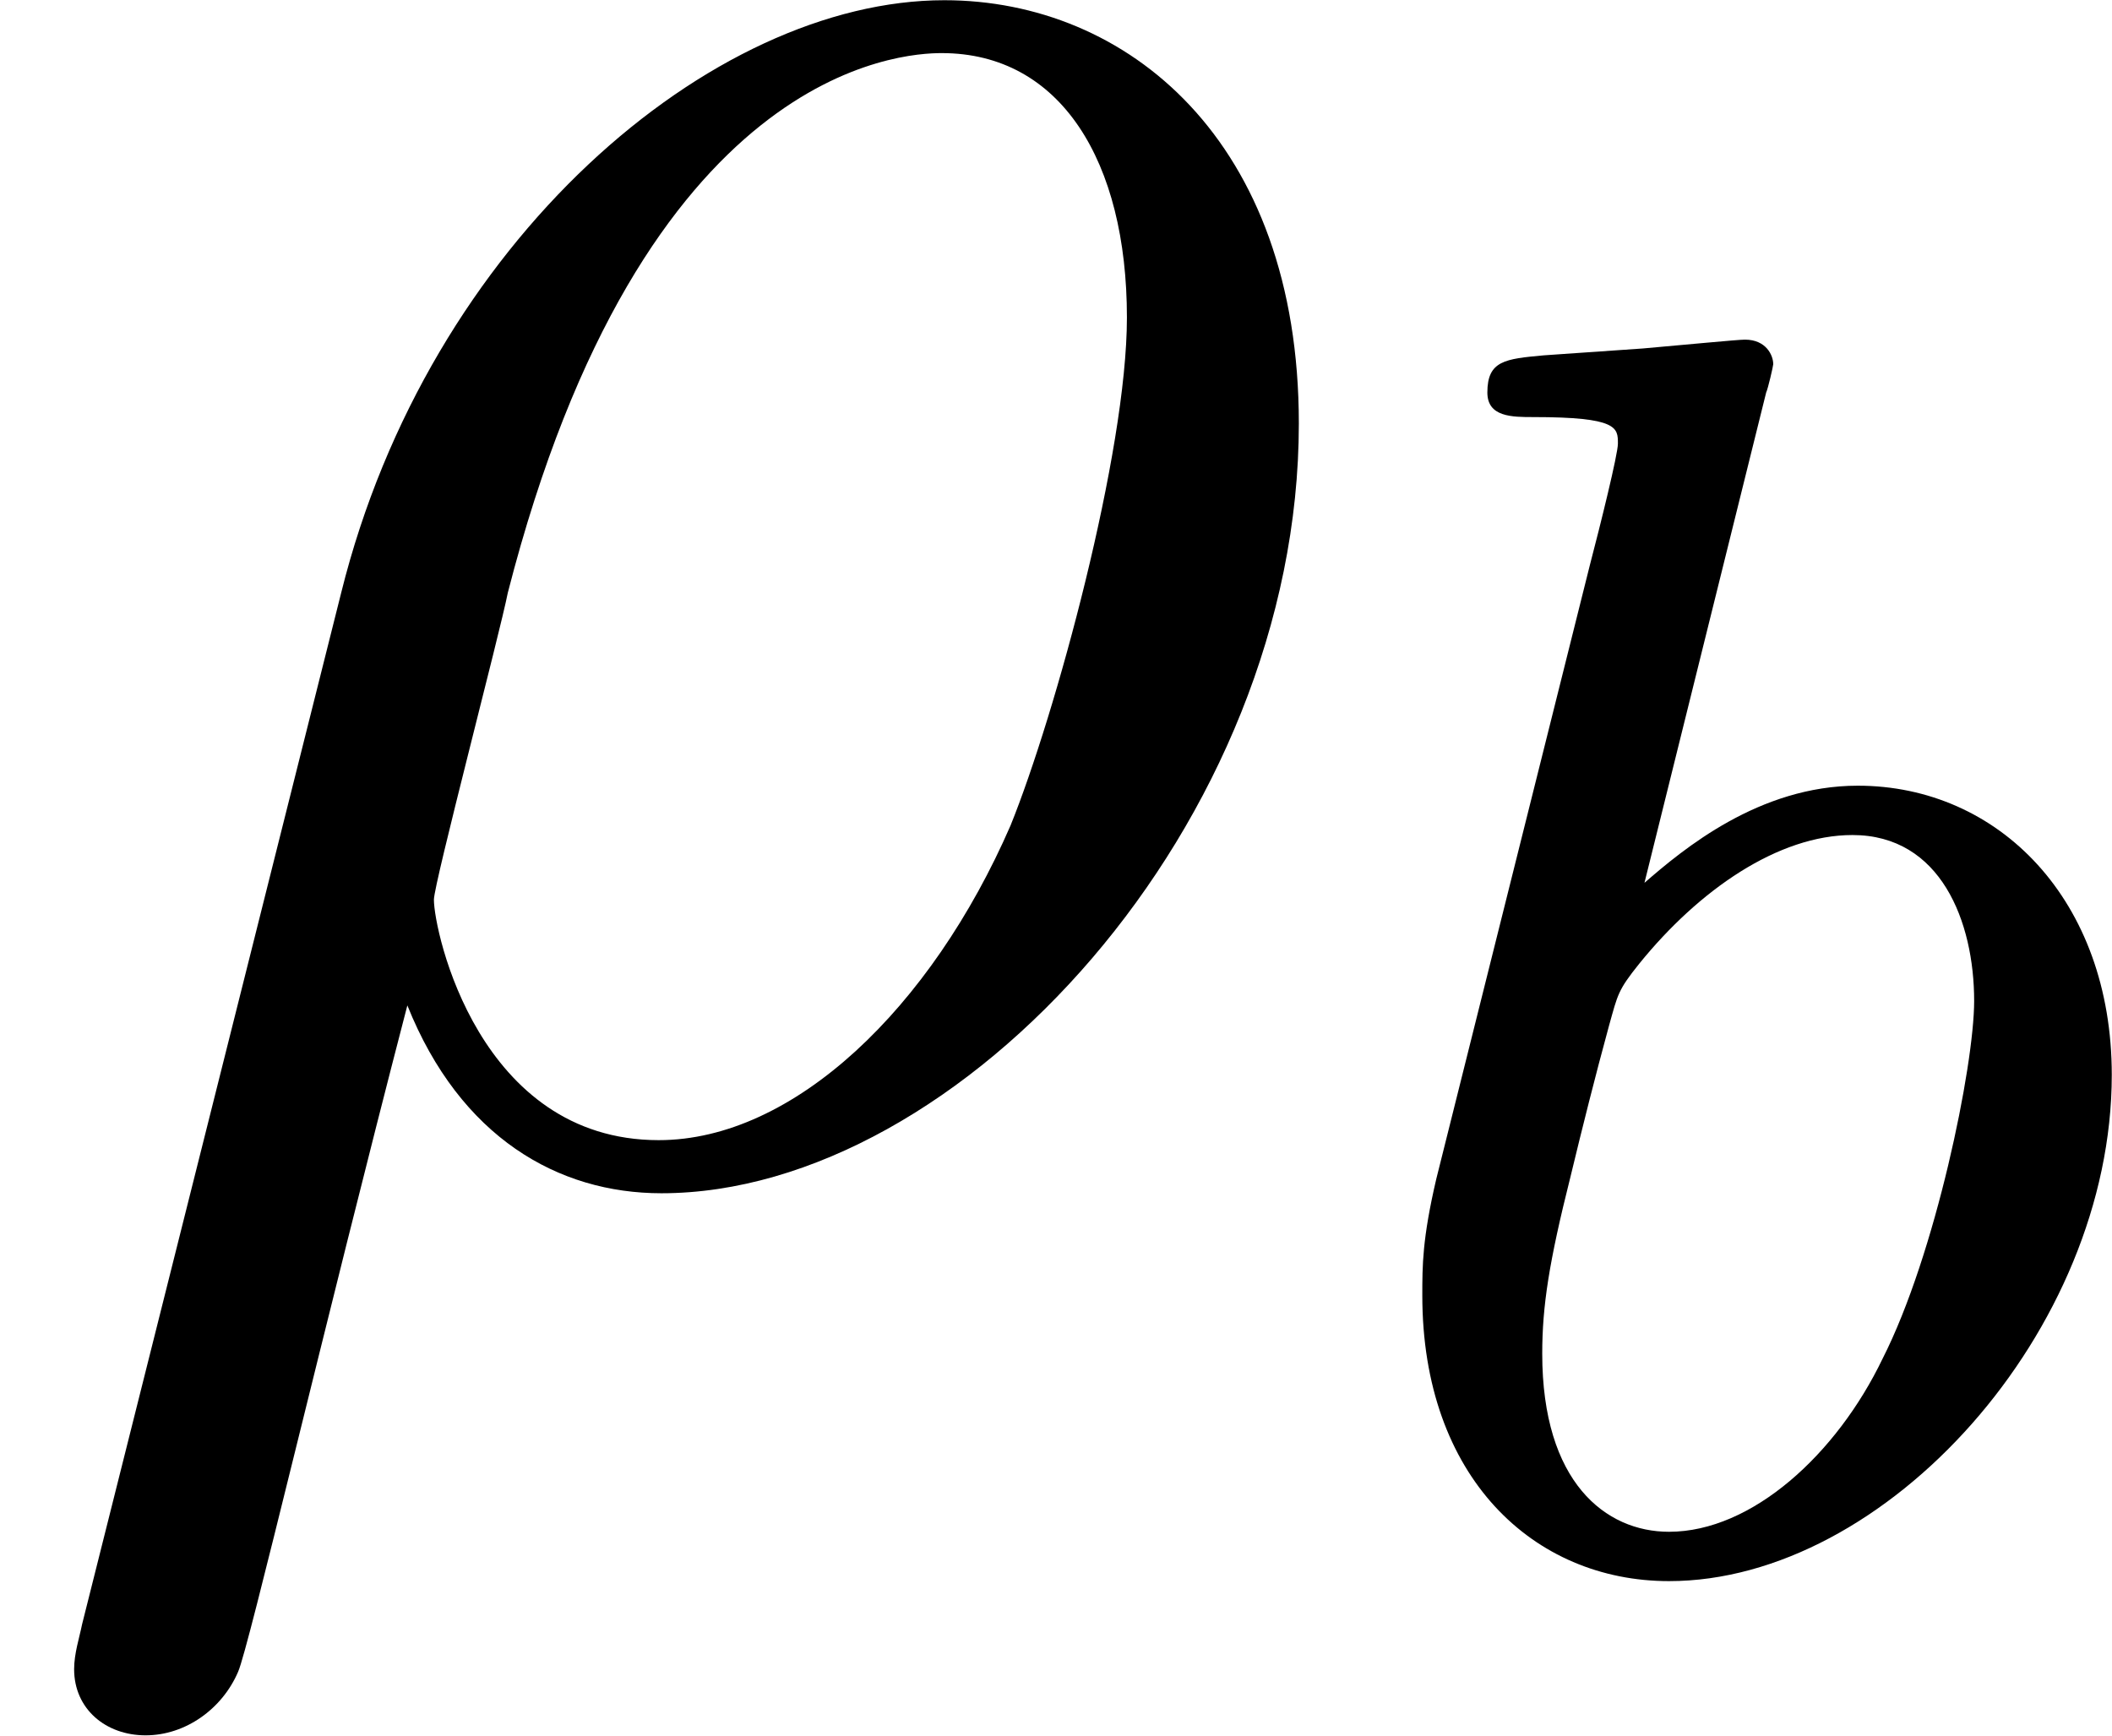
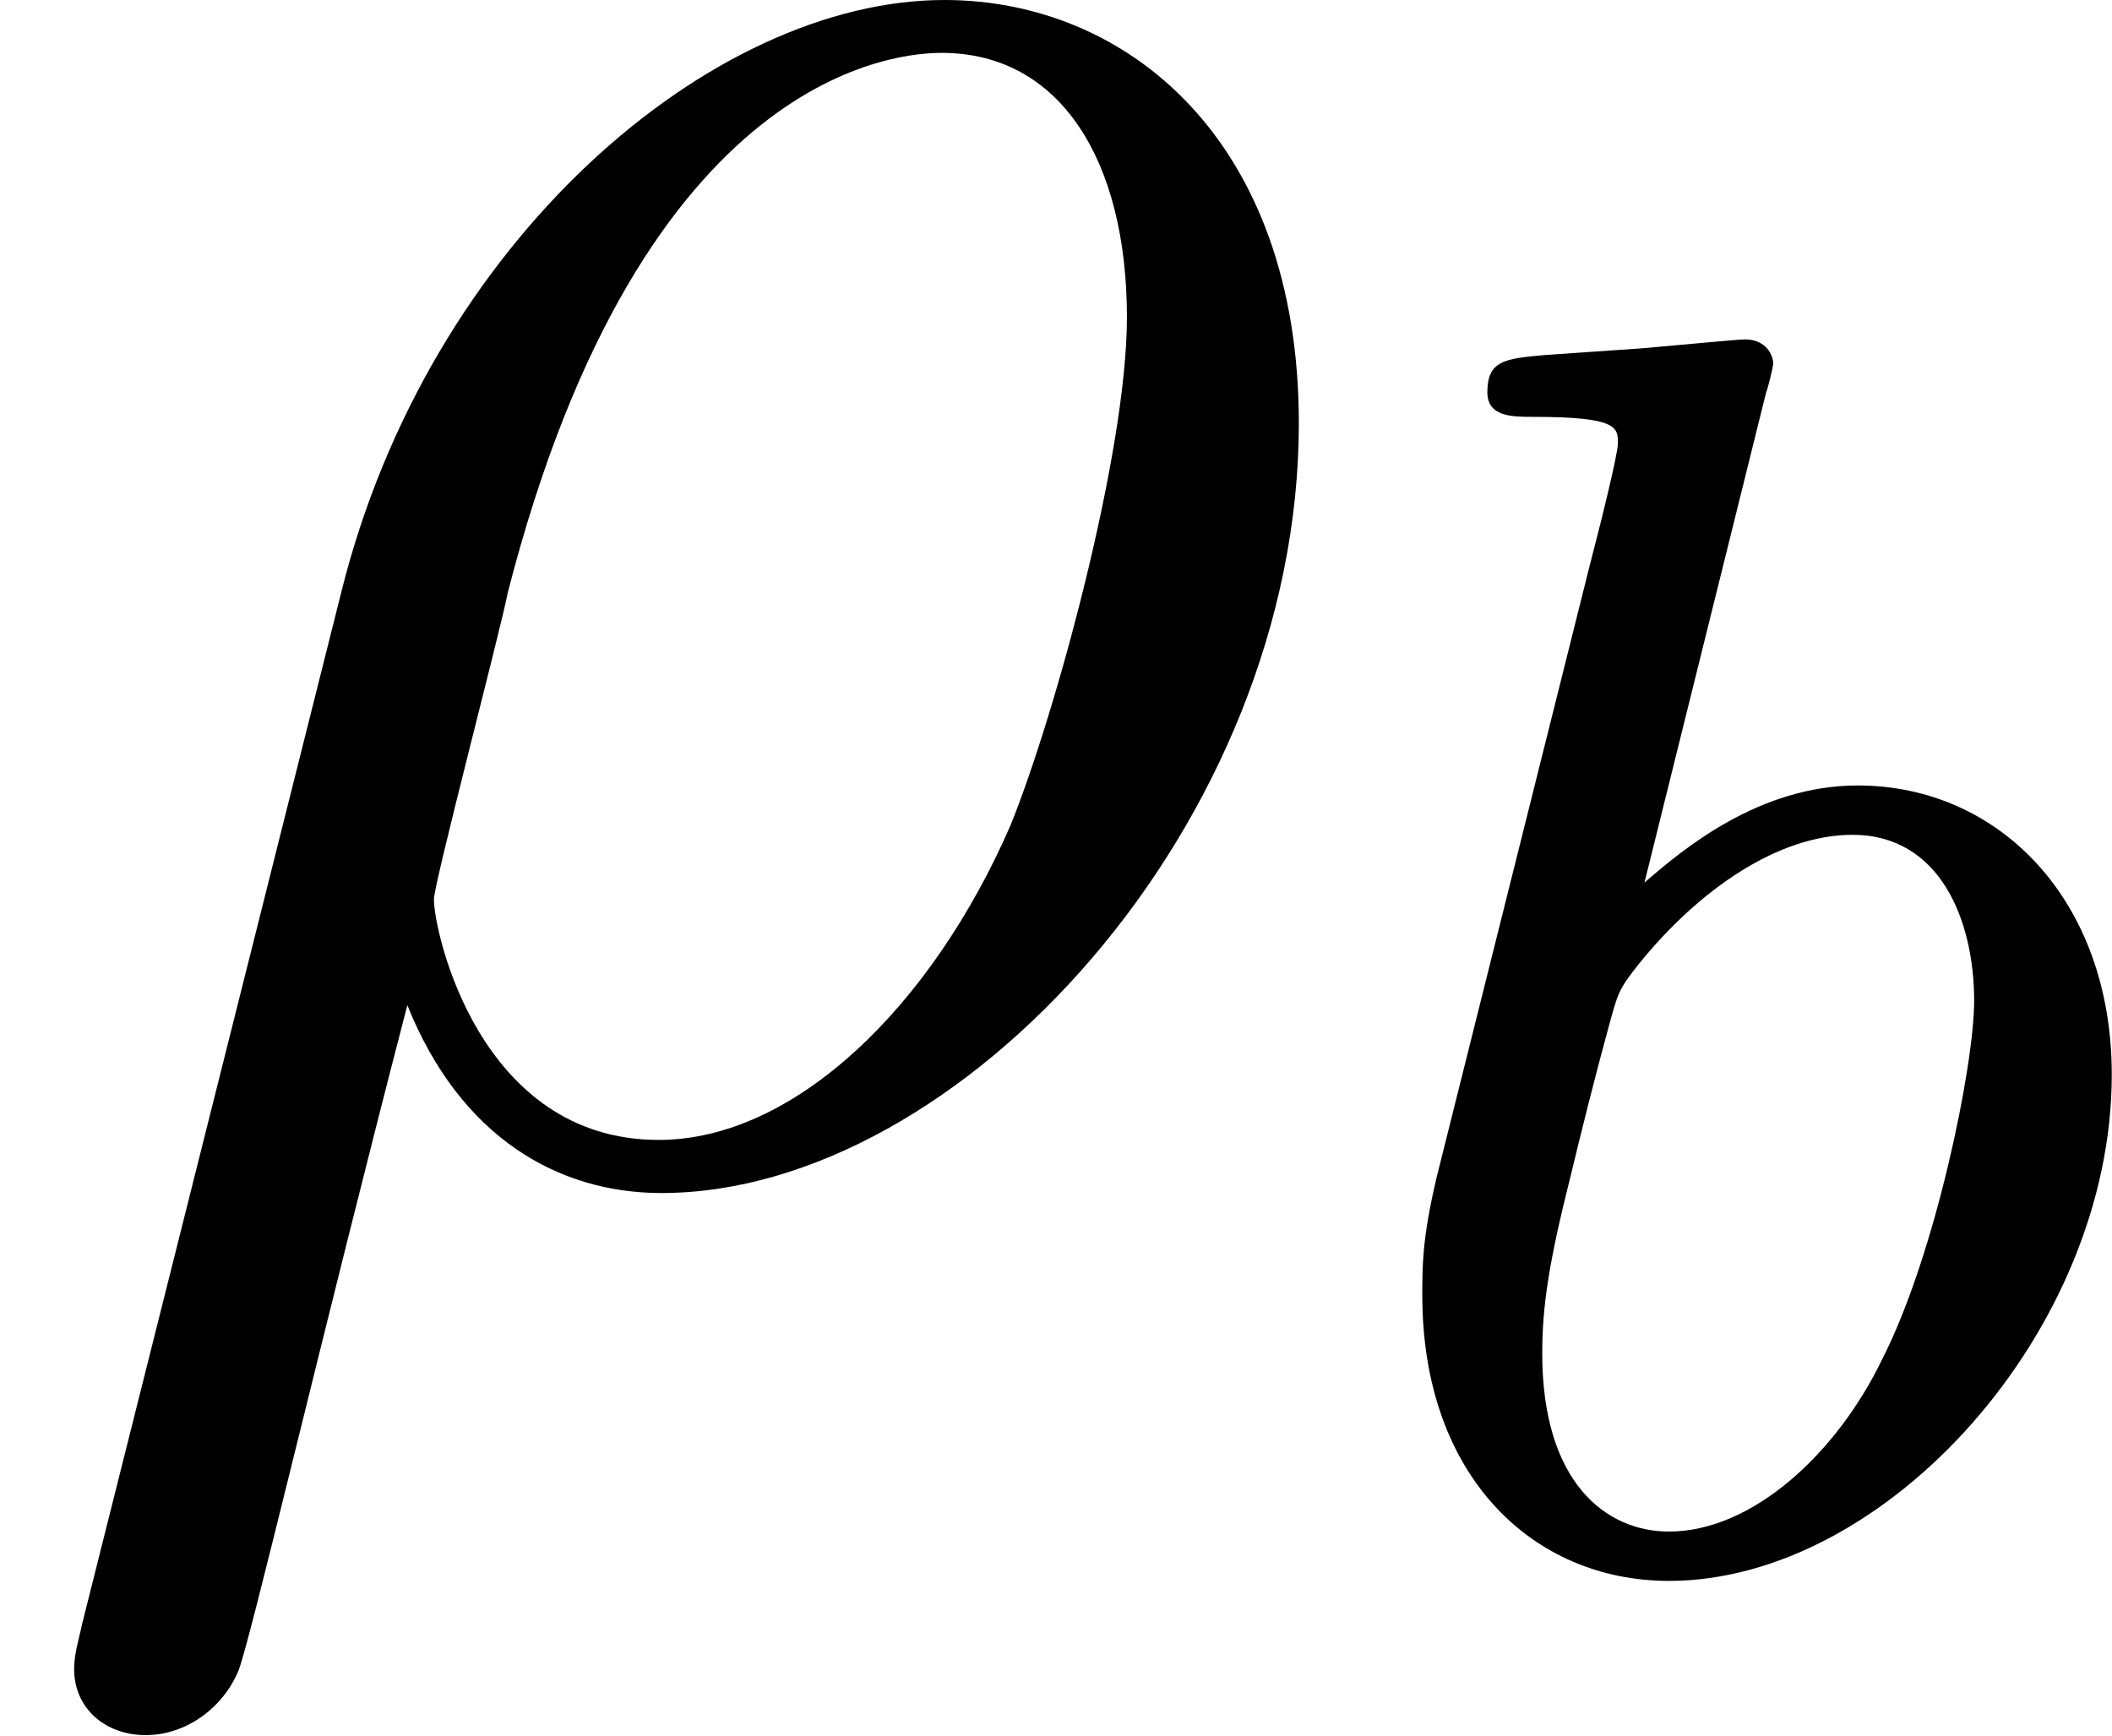
- <svg xmlns="http://www.w3.org/2000/svg" xmlns:xlink="http://www.w3.org/1999/xlink" version="1.1" width="9.545pt" height="7.843pt" viewBox="85.541 4.84 9.545 7.843">
+ <svg xmlns="http://www.w3.org/2000/svg" xmlns:xlink="http://www.w3.org/1999/xlink" version="1.1" width="9.545pt" height="7.843pt" viewBox="85.541 100.681 9.545 7.843">
  <defs>
    <path id="g10-98" d="M1.945-5.292C1.953-5.308 1.977-5.412 1.977-5.42C1.977-5.46 1.945-5.531 1.849-5.531C1.817-5.531 1.57-5.507 1.387-5.491L.94-5.46C.765-5.444 .685-5.436 .685-5.292C.685-5.181 .797-5.181 .893-5.181C1.275-5.181 1.275-5.133 1.275-5.061C1.275-5.013 1.196-4.694 1.148-4.511L.454-1.737C.391-1.467 .391-1.347 .391-1.211C.391-.391 .893 .08 1.506 .08C2.487 .08 3.507-1.052 3.507-2.208C3.507-2.997 2.997-3.515 2.359-3.515C1.913-3.515 1.57-3.228 1.395-3.076L1.945-5.292ZM1.506-.143C1.219-.143 .933-.367 .933-.948C.933-1.164 .964-1.363 1.06-1.745C1.116-1.977 1.172-2.2 1.235-2.431C1.275-2.574 1.275-2.59 1.371-2.71C1.642-3.045 2-3.292 2.335-3.292C2.734-3.292 2.885-2.901 2.885-2.542C2.885-2.248 2.71-1.395 2.471-.925C2.264-.494 1.881-.143 1.506-.143Z" />
    <path id="g11-26" d="M.371 2.068C.359 2.128 .335 2.2 .335 2.271C.335 2.451 .478 2.57 .658 2.57S1.004 2.451 1.076 2.283C1.124 2.176 1.459 .741 1.841-.729C2.08-.132 2.523 .12 2.989 .12C4.34 .12 5.87-1.554 5.87-3.359C5.87-4.639 5.093-5.272 4.268-5.272C3.216-5.272 1.937-4.184 1.542-2.594L.371 2.068ZM2.977-.12C2.164-.12 1.961-1.064 1.961-1.207C1.961-1.279 2.26-2.415 2.295-2.594C2.905-4.973 4.077-5.033 4.256-5.033C4.794-5.033 5.093-4.543 5.093-3.838C5.093-3.228 4.77-2.044 4.567-1.542C4.208-.717 3.587-.12 2.977-.12Z" />
  </defs>
  <g id="page1">
-     <use x="85.541" y="10.113" xlink:href="#g11-26" />
-     <use x="91.578" y="11.906" xlink:href="#g10-98" />
+     <use x="85.541" y="105.953" xlink:href="#g11-26" />
+     <use x="91.578" y="107.746" xlink:href="#g10-98" />
  </g>
</svg>
